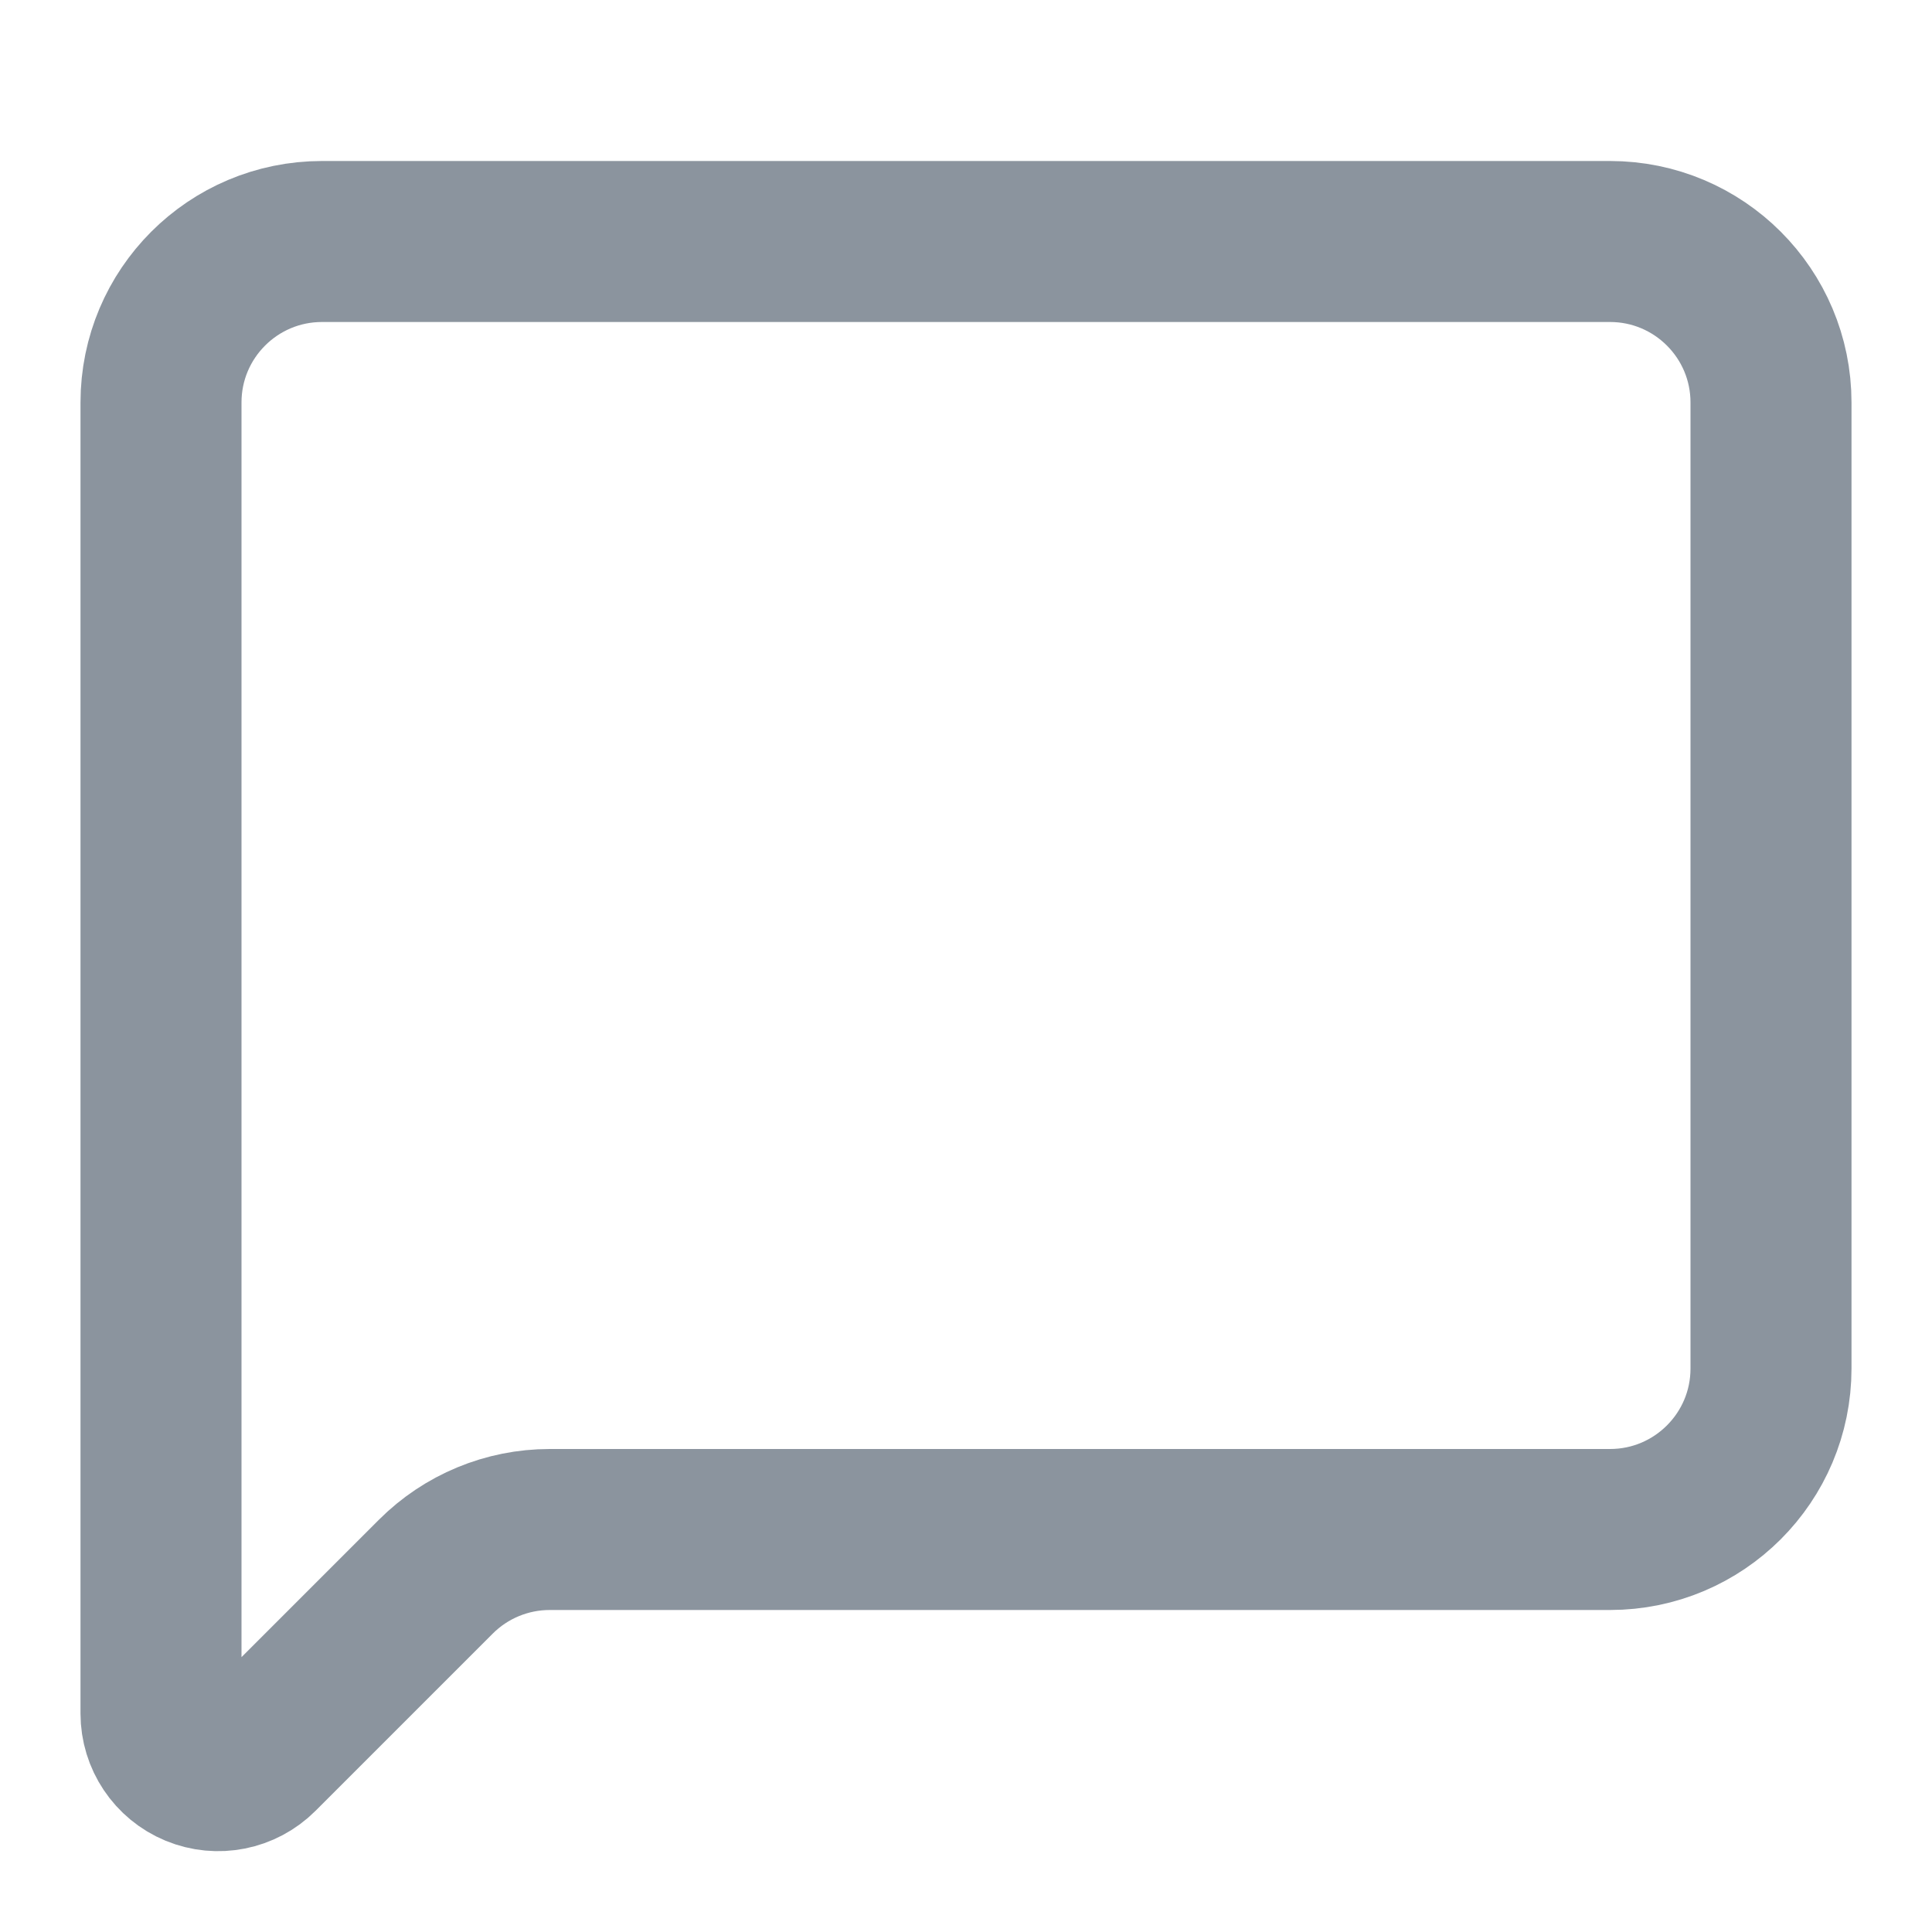
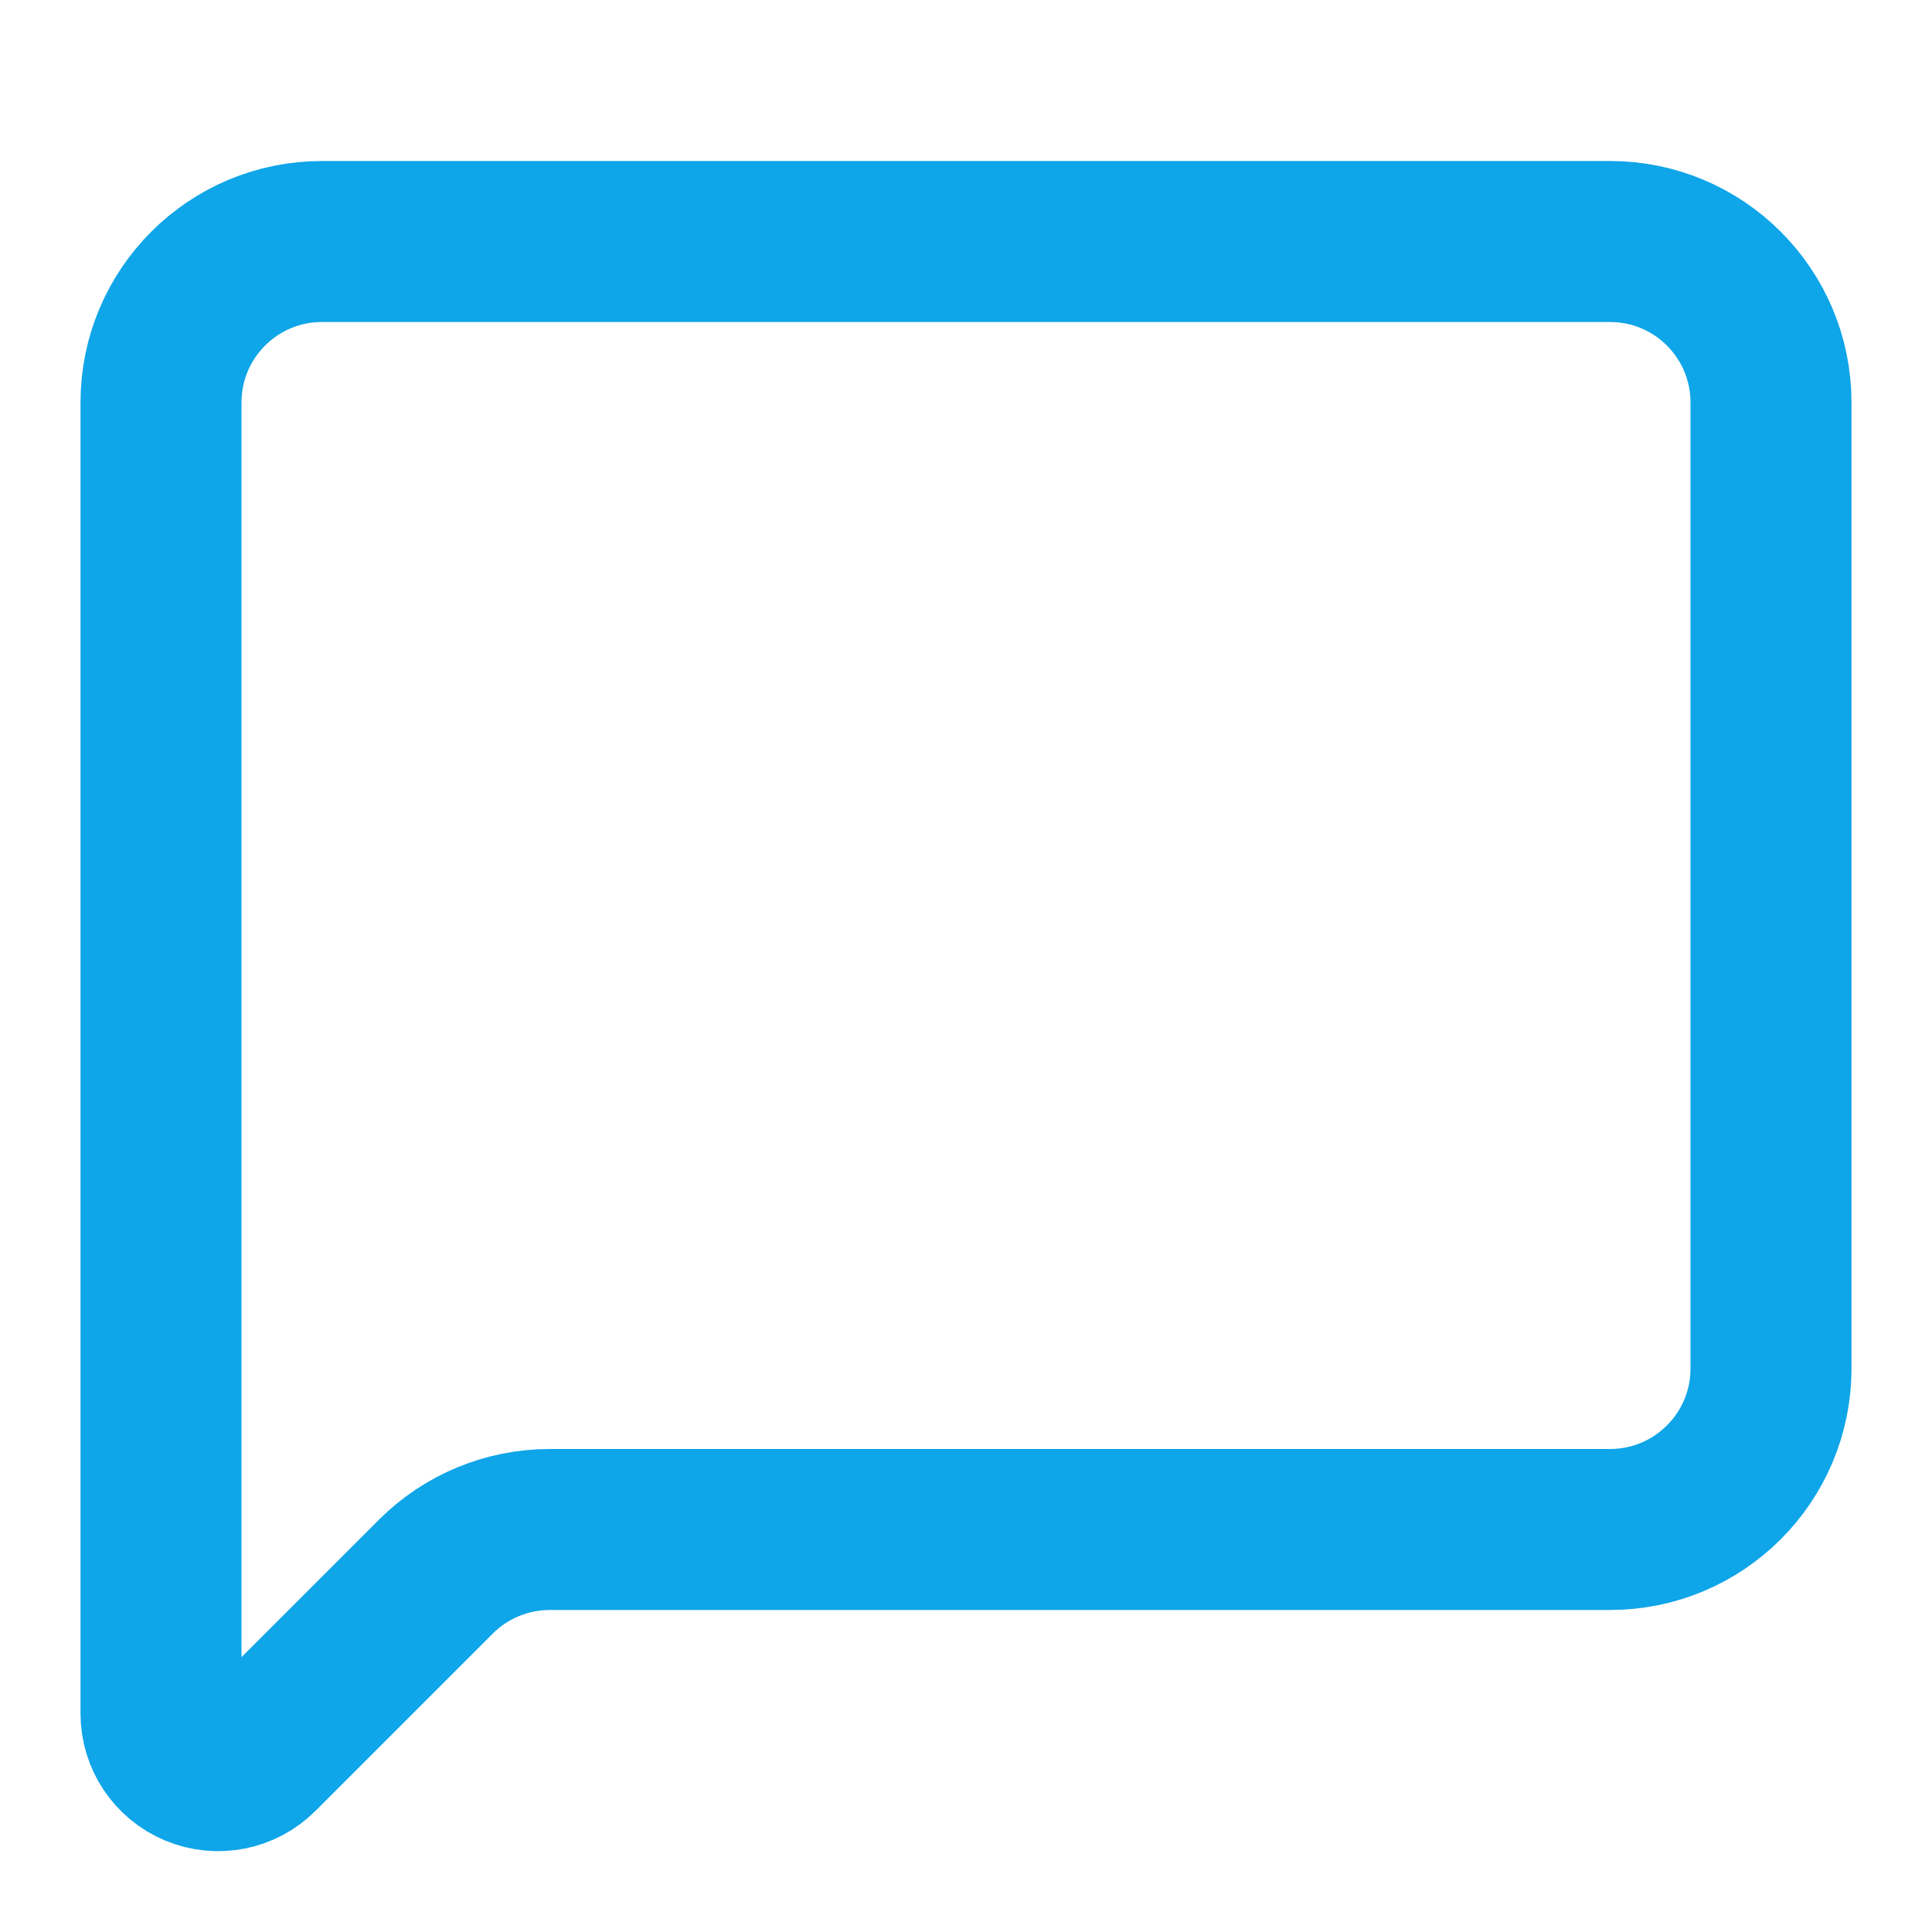
- <svg xmlns="http://www.w3.org/2000/svg" width="24" height="24" viewBox="0 0 24 24" fill="none" stroke="#8b949e" stroke-width="2" stroke-linecap="round" stroke-linejoin="round">
+ <svg xmlns="http://www.w3.org/2000/svg" width="24" height="24" viewBox="0 0 24 24" fill="none" stroke="#0EA5E9" stroke-width="2" stroke-linecap="round" stroke-linejoin="round">
  <path d="M22 17a2 2 0 0 1-2 2H6.828a2 2 0 0 0-1.414.586l-2.202 2.202A.71.71 0 0 1 2 21.286V5a2 2 0 0 1 2-2h16a2 2 0 0 1 2 2z" />
</svg>
